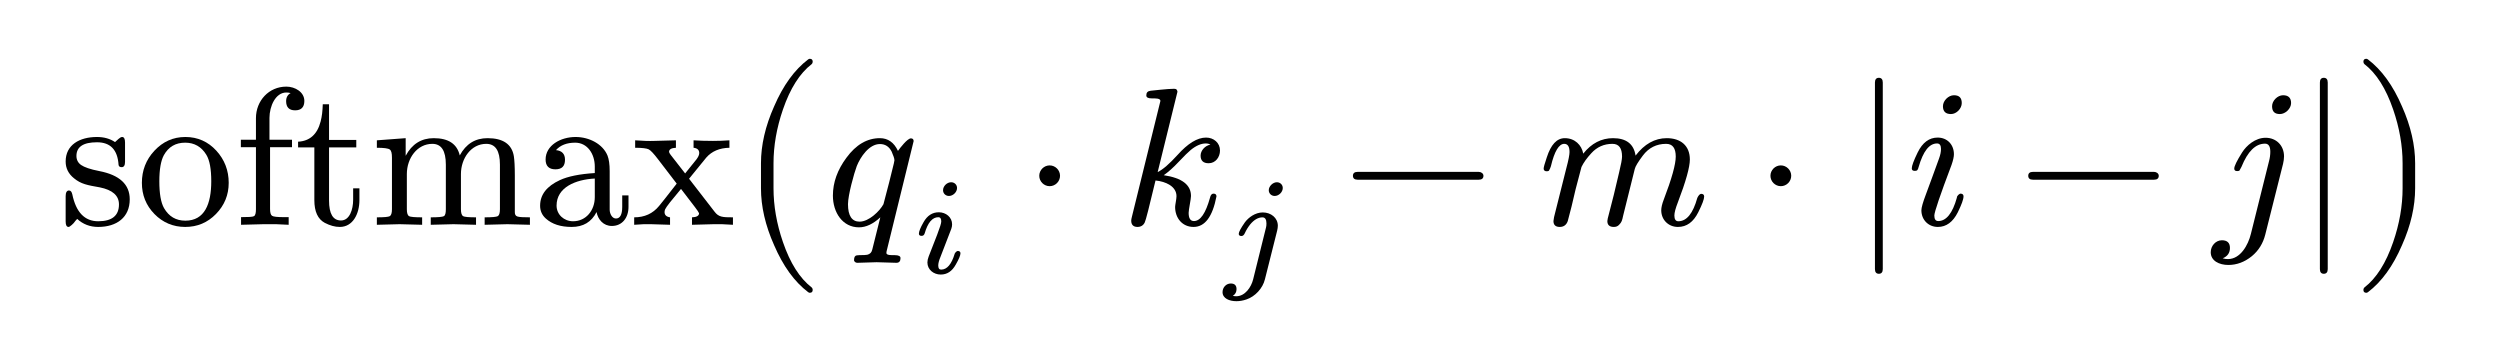
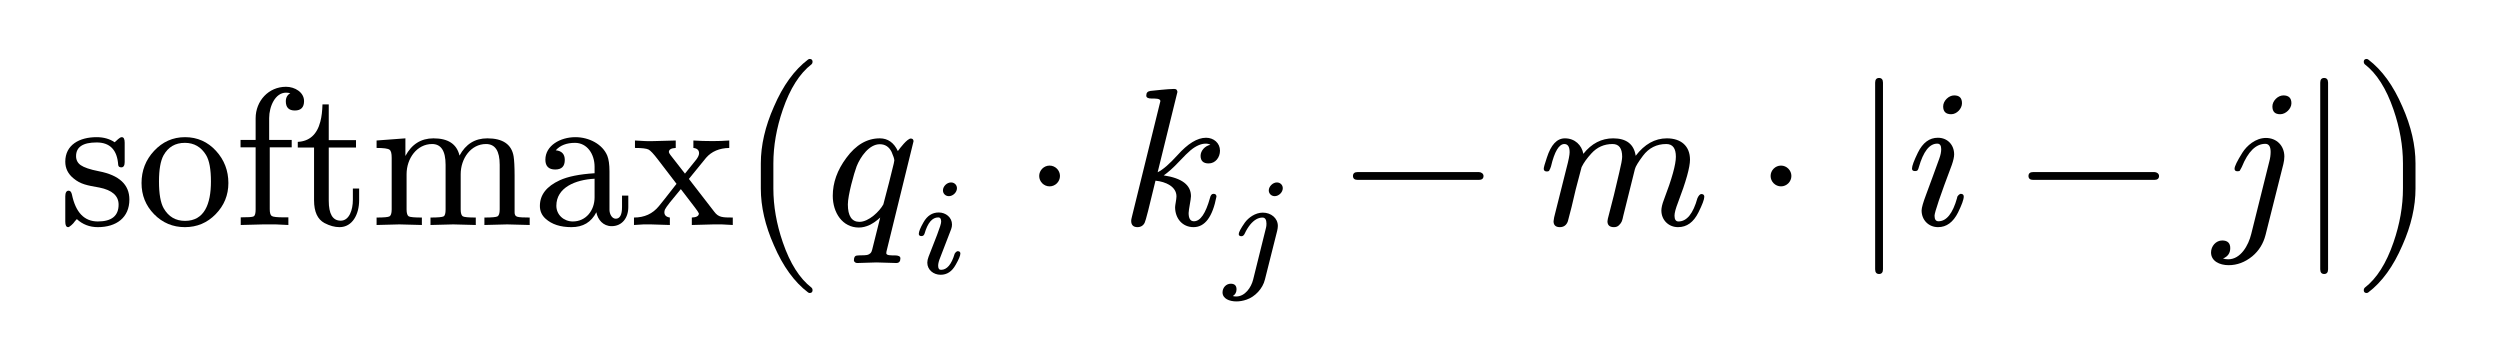
- <svg xmlns="http://www.w3.org/2000/svg" xmlns:xlink="http://www.w3.org/1999/xlink" class="typst-doc" viewBox="0 0 204.043 29.389" width="265.3" height="38.2">
+ <svg xmlns="http://www.w3.org/2000/svg" xmlns:xlink="http://www.w3.org/1999/xlink" class="typst-doc" viewBox="0 0 204.043 29.389" width="244.9" height="35.3">
  <g>
    <g class="typst-group">
      <g>
        <g class="typst-text" transform="matrix(1 0 0 -1 4.8 18.352)">
          <use xlink:href="#g2BEE8D1E6BD79092E36C1DBFEB7383FF" x="0" y="0" fill="#000000" fill-rule="nonzero" />
          <use xlink:href="#gB943829011F417281E5E437A9DA05F67" x="6.304" y="0" fill="#000000" fill-rule="nonzero" />
          <use xlink:href="#g40F76B0F9F16DE495250E81E1B1A583B" x="14.304" y="0" fill="#000000" fill-rule="nonzero" />
          <use xlink:href="#gF32AE40DAB3C25054FF1898B46C96A10" x="19.2" y="0" fill="#000000" fill-rule="nonzero" />
          <use xlink:href="#gA5E87E105C0526946E292CE66823BE89" x="25.424" y="0" fill="#000000" fill-rule="nonzero" />
          <use xlink:href="#gA356090470692EF51E09CF1BD6D9D155" x="38.752" y="0" fill="#000000" fill-rule="nonzero" />
          <use xlink:href="#gFDDE6184F69C8D0649068013DBB387E1" x="46.752" y="0" fill="#000000" fill-rule="nonzero" />
        </g>
        <g class="typst-text" transform="matrix(1 0 0 -1 60 18.352)">
          <use xlink:href="#g773E08354D6C0E860333EE20A8CDB7E2" x="0" y="0" fill="#000000" fill-rule="nonzero" />
        </g>
        <g class="typst-text" transform="matrix(1 0 0 -1 67.328 18.352)">
          <use xlink:href="#gE61834C126A9BE2C9CDD3C6A0B4D0287" x="0" y="0" fill="#000000" fill-rule="nonzero" />
        </g>
        <g class="typst-text" transform="matrix(1 0 0 -1 74.464 22.304)">
          <use xlink:href="#g96770A68E869C81156E14408A41B0BF9" x="0" y="0" fill="#000000" fill-rule="nonzero" />
        </g>
        <g class="typst-text" transform="matrix(1 0 0 -1 83.44036 18.352)">
          <use xlink:href="#g5F953B2C3915CEDCD3A184411AE8B3F2" x="0" y="0" fill="#000000" fill-rule="nonzero" />
        </g>
        <g class="typst-text" transform="matrix(1 0 0 -1 91.44391 18.352)">
          <use xlink:href="#gA1B0F11280521502C3DB078D1890C6FD" x="0" y="0" fill="#000000" fill-rule="nonzero" />
        </g>
        <g class="typst-text" transform="matrix(1 0 0 -1 99.77991 22.304)">
          <use xlink:href="#gB3022E9B340008F0E4688F1B3AA702A3" x="0" y="0" fill="#000000" fill-rule="nonzero" />
        </g>
        <g class="typst-text" transform="matrix(1 0 0 -1 109.5291 18.352)">
          <use xlink:href="#gA0D485AB365C080A2B7E74DDD113CE36" x="0" y="0" fill="#000000" fill-rule="nonzero" />
        </g>
        <g class="typst-text" transform="matrix(1 0 0 -1 125.5326 18.352)">
          <use xlink:href="#g6C9FDF7895C54A7ABCF8C2BD3CBAC6F5" x="0" y="0" fill="#000000" fill-rule="nonzero" />
        </g>
        <g class="typst-text" transform="matrix(1 0 0 -1 143.1362 18.352)">
          <use xlink:href="#g5F953B2C3915CEDCD3A184411AE8B3F2" x="0" y="0" fill="#000000" fill-rule="nonzero" />
        </g>
        <g class="typst-text" transform="matrix(1 0 0 -1 151.1397 18.352)">
          <use xlink:href="#gD3583EB68433E0996AC86033DE8CEDCD" x="0" y="0" fill="#000000" fill-rule="nonzero" />
        </g>
        <g class="typst-text" transform="matrix(1 0 0 -1 155.5877 18.352)">
          <use xlink:href="#g764CDEEE276743FDD77643AF8A6555F1" x="0" y="0" fill="#000000" fill-rule="nonzero" />
        </g>
        <g class="typst-text" transform="matrix(1 0 0 -1 164.6633 18.352)">
          <use xlink:href="#gA0D485AB365C080A2B7E74DDD113CE36" x="0" y="0" fill="#000000" fill-rule="nonzero" />
        </g>
        <g class="typst-text" transform="matrix(1 0 0 -1 180.6668 18.352)">
          <use xlink:href="#g24F7B1407FBA78C87174E841026A2092" x="0" y="0" fill="#000000" fill-rule="nonzero" />
        </g>
        <g class="typst-text" transform="matrix(1 0 0 -1 187.4668 18.352)">
          <use xlink:href="#gD3583EB68433E0996AC86033DE8CEDCD" x="0" y="0" fill="#000000" fill-rule="nonzero" />
        </g>
        <g class="typst-text" transform="matrix(1 0 0 -1 191.9148 18.352)">
          <use xlink:href="#gCE58F4BB86C77A6D91E4F117A92B59F" x="0" y="0" fill="#000000" fill-rule="nonzero" />
        </g>
      </g>
    </g>
  </g>
  <defs id="glyph">
    <symbol id="g2BEE8D1E6BD79092E36C1DBFEB7383FF" overflow="visible">
      <path d="M 0 0m 5.76 2.08 c 0 1.216 -0.832 1.984 -2.48 2.304 c -0.752 0.144 -1.232 0.32 -1.488 0.496 c -0.256 0.176 -0.384 0.432 -0.384 0.736 c 0 0.752 0.56 1.12 1.68 1.12 c 1.088 0 1.68 -0.608 1.76 -1.84 c 0.016 -0.128 0.096 -0.192 0.256 -0.192 c 0.176 0 0.272 0.144 0.272 0.432 v 1.584 c 0 0.304 -0.08 0.448 -0.24 0.448 c -0.176 0 -0.416 -0.288 -0.576 -0.416 c -0.4 0.272 -0.896 0.416 -1.472 0.416 c -1.424 0 -2.56 -0.64 -2.56 -2 c 0 -0.544 0.224 -1.008 0.688 -1.376 c 0.56 -0.464 1.088 -0.56 2.096 -0.736 c 1.04 -0.208 1.568 -0.672 1.568 -1.392 c 0 -0.912 -0.56 -1.376 -1.696 -1.376 c -1.104 0 -1.808 0.736 -2.112 2.192 c -0.048 0.208 -0.128 0.32 -0.272 0.32 c -0.176 0 -0.272 -0.16 -0.272 -0.464 v -2.064 c 0 -0.304 0.08 -0.448 0.24 -0.448 c 0.048 0 0.128 0.048 0.256 0.16 c 0.288 0.256 0.16 0.208 0.448 0.496 c 0.464 -0.432 1.04 -0.656 1.712 -0.656 c 1.52 0 2.576 0.784 2.576 2.256 Z " />
    </symbol>
    <symbol id="gB943829011F417281E5E437A9DA05F67" overflow="visible">
      <path d="M 0 0m 3.984 -0.176 c 0.992 0 1.824 0.352 2.512 1.056 c 0.688 0.704 1.04 1.552 1.04 2.544 c 0 1.008 -0.336 1.888 -1.008 2.624 c -0.672 0.736 -1.52 1.12 -2.528 1.12 c -1.008 0 -1.84 -0.384 -2.528 -1.12 c -0.688 -0.736 -1.024 -1.616 -1.024 -2.624 c 0 -0.992 0.336 -1.84 1.024 -2.544 c 0.688 -0.704 1.536 -1.056 2.512 -1.056 Z m 0.016 0.512 c -0.768 0 -1.344 0.336 -1.744 1.024 c -0.256 0.448 -0.384 1.184 -0.384 2.192 c 0 0.976 0.128 1.68 0.368 2.128 c 0.384 0.688 0.96 1.024 1.744 1.024 c 0.752 0 1.328 -0.336 1.728 -0.992 c 0.272 -0.448 0.4 -1.168 0.4 -2.16 c 0 -1.856 -0.544 -3.216 -2.112 -3.216 Z " />
    </symbol>
    <symbol id="g40F76B0F9F16DE495250E81E1B1A583B" overflow="visible">
      <path d="M 0 0m 4.24 11.28 c -1.424 0 -2.48 -1.152 -2.48 -2.576 v -1.76 h -1.232 v -0.608 h 1.232 v -5.072 c 0 -0.304 -0.048 -0.496 -0.16 -0.56 c -0.112 -0.064 -0.464 -0.08 -1.056 -0.08 v -0.624 l 1.84 0.048 c 0.672 0.016 1.36 0 2.048 -0.048 v 0.624 h -0.384 c -0.528 0 -0.864 0.032 -0.976 0.112 c -0.112 0.08 -0.16 0.272 -0.16 0.56 v 5.04 h 1.792 v 0.608 h -1.84 v 1.776 c 0 0.96 0.496 2.08 1.376 2.08 c 0.128 0 0.24 -0.016 0.352 -0.048 c -0.24 -0.128 -0.368 -0.352 -0.368 -0.656 c 0 -0.496 0.24 -0.752 0.736 -0.752 c 0.496 0 0.752 0.256 0.752 0.768 c 0 0.72 -0.752 1.168 -1.472 1.168 Z " />
    </symbol>
    <symbol id="gF32AE40DAB3C25054FF1898B46C96A10" overflow="visible">
      <path d="M 0 0m 5.312 2.016 v 0.96 h -0.512 v -0.928 c 0 -0.8 -0.288 -1.696 -0.992 -1.696 c -0.656 0 -0.976 0.544 -0.976 1.632 v 4.336 h 2.224 v 0.608 h -2.224 v 2.912 h -0.512 c -0.016 -0.528 -0.064 -0.992 -0.176 -1.408 c -0.272 -1.056 -0.896 -1.6 -1.84 -1.648 v -0.464 h 1.328 v -4.304 c 0 -0.944 0.288 -1.552 0.848 -1.856 c 0.432 -0.224 0.832 -0.336 1.232 -0.336 c 1.056 0 1.6 1.056 1.6 2.192 Z " />
    </symbol>
    <symbol id="gA5E87E105C0526946E292CE66823BE89" overflow="visible">
      <path d="M 0 0m 5.04 6.608 c 0.736 0 1.104 -0.56 1.104 -1.696 v -3.648 c 0 -0.304 -0.048 -0.496 -0.16 -0.56 c -0.112 -0.064 -0.48 -0.096 -1.072 -0.096 v -0.608 l 1.856 0.048 l 1.84 -0.048 v 0.608 c -0.592 0 -0.944 0.032 -1.056 0.096 c -0.112 0.064 -0.176 0.256 -0.176 0.56 v 2.88 c 0 1.28 0.832 2.464 2.064 2.464 c 0.752 0 1.12 -0.56 1.12 -1.696 v -3.648 c 0 -0.304 -0.064 -0.496 -0.176 -0.56 c -0.112 -0.064 -0.48 -0.096 -1.072 -0.096 v -0.608 l 1.856 0.048 l 1.84 -0.048 v 0.608 c -0.512 0 -0.848 0.016 -1.008 0.064 c -0.16 0.048 -0.224 0.16 -0.224 0.352 v 2.992 c 0 0.752 -0.032 1.28 -0.08 1.584 c -0.16 0.976 -0.88 1.472 -2.144 1.472 c -1.008 0 -1.76 -0.464 -2.272 -1.408 c -0.224 0.944 -0.928 1.408 -2.128 1.408 c -1.008 0 -1.776 -0.48 -2.288 -1.44 v 1.44 l -2.352 -0.176 v -0.608 c 0.576 0 0.928 -0.048 1.056 -0.144 c 0.128 -0.096 0.176 -0.304 0.176 -0.672 v -4.208 c 0 -0.304 -0.064 -0.496 -0.176 -0.56 c -0.112 -0.064 -0.464 -0.096 -1.056 -0.096 v -0.608 l 1.856 0.048 l 1.84 -0.048 v 0.608 c -0.592 0 -0.96 0.032 -1.072 0.096 c -0.112 0.064 -0.176 0.256 -0.176 0.56 v 2.88 c 0 1.296 0.848 2.464 2.08 2.464 Z " />
    </symbol>
    <symbol id="gA356090470692EF51E09CF1BD6D9D155" overflow="visible">
      <path d="M 0 0m 7.728 1.456 v 0.944 h -0.512 v -0.944 c 0 -0.624 -0.176 -0.944 -0.512 -0.944 c -0.32 0 -0.512 0.4 -0.512 0.72 v 3.152 c 0 0.56 -0.064 0.976 -0.176 1.264 c -0.384 0.944 -1.488 1.52 -2.608 1.52 c -1.232 0 -2.448 -0.688 -2.448 -1.84 c 0 -0.528 0.272 -0.8 0.8 -0.8 c 0.528 0 0.784 0.256 0.784 0.784 c 0 0.464 -0.24 0.736 -0.736 0.784 c 0.352 0.4 0.88 0.608 1.568 0.608 c 0.992 0 1.6 -0.912 1.6 -1.952 v -0.528 c -1.248 -0.08 -2.192 -0.272 -2.848 -0.576 c -1.072 -0.496 -1.616 -1.184 -1.616 -2.096 c 0 -0.416 0.16 -0.768 0.464 -1.04 c 0.512 -0.464 1.216 -0.688 2.112 -0.688 c 0.944 0 1.616 0.4 2.032 1.216 c 0.112 -0.608 0.56 -1.136 1.248 -1.136 c 0.848 0 1.36 0.672 1.36 1.552 Z m -4.528 -1.168 c -0.736 0 -1.344 0.544 -1.344 1.28 c 0 1.488 1.552 2.128 3.12 2.208 v -1.52 c 0 -1.072 -0.704 -1.968 -1.776 -1.968 Z " />
    </symbol>
    <symbol id="gFDDE6184F69C8D0649068013DBB387E1" overflow="visible">
      <path d="M 0 0m 6.688 0.048 c 0.368 0.016 0.896 0 1.568 -0.048 v 0.608 c -0.848 0 -1.168 0.016 -1.504 0.464 l -2.08 2.688 c 0.688 0.848 1.152 1.424 1.408 1.728 c 0.448 0.512 1.072 0.784 1.888 0.8 v 0.608 c -0.448 -0.032 -0.896 -0.048 -1.344 -0.048 c -0.592 0 -1.12 0.016 -1.584 0.048 v -0.608 c 0.304 -0.032 0.464 -0.176 0.464 -0.432 c 0 -0.144 -0.08 -0.32 -0.224 -0.512 l -0.928 -1.152 l -1.184 1.52 c -0.08 0.112 -0.128 0.192 -0.128 0.24 c 0 0.208 0.192 0.32 0.56 0.336 v 0.608 l -1.776 -0.048 c -0.416 -0.016 -0.928 0 -1.552 0.048 v -0.608 c 0.576 0 0.944 -0.048 1.104 -0.128 c 0.16 -0.08 0.416 -0.352 0.768 -0.816 l 1.52 -1.984 c -0.784 -1.008 -1.264 -1.616 -1.44 -1.824 c -0.512 -0.624 -1.184 -0.928 -2.032 -0.928 v -0.608 c 0.592 0.048 1.04 0.064 1.376 0.048 l 1.552 -0.048 v 0.608 c -0.304 0.048 -0.448 0.192 -0.448 0.432 c 0 0.064 0.016 0.144 0.048 0.224 c 0.096 0.208 0.528 0.752 1.296 1.664 l 1.152 -1.504 c 0.176 -0.224 0.272 -0.384 0.32 -0.48 c 0 -0.208 -0.192 -0.32 -0.576 -0.336 v -0.608 Z " />
    </symbol>
    <symbol id="g773E08354D6C0E860333EE20A8CDB7E2" overflow="visible">
      <path d="M 0 0m 6.08 -5.552 c 0.16 0 0.24 0.08 0.24 0.24 c 0 0.08 -0.032 0.144 -0.08 0.192 c -0.976 0.752 -1.76 1.984 -2.352 3.712 c -0.512 1.488 -0.768 2.96 -0.768 4.384 v 2.048 c 0 1.424 0.256 2.896 0.768 4.384 c 0.592 1.728 1.376 2.96 2.352 3.712 c 0.048 0.048 0.08 0.112 0.08 0.192 c 0 0.16 -0.08 0.24 -0.24 0.24 c -0.032 0 -0.08 -0.016 -0.128 -0.048 c -1.12 -0.848 -2.048 -2.128 -2.784 -3.84 c -0.72 -1.616 -1.072 -3.168 -1.072 -4.64 v -2.048 c 0 -1.472 0.352 -3.024 1.072 -4.64 c 0.736 -1.712 1.664 -2.992 2.784 -3.84 c 0.048 -0.032 0.096 -0.048 0.128 -0.048 Z " />
    </symbol>
    <symbol id="gE61834C126A9BE2C9CDD3C6A0B4D0287" overflow="visible">
      <path d="M 0 0m 5.952 6.032 c -0.32 0.688 -0.816 1.04 -1.472 1.04 c -1.04 0 -1.952 -0.528 -2.736 -1.6 c -0.736 -0.992 -1.104 -2.016 -1.104 -3.088 c 0 -1.392 0.8 -2.592 2.128 -2.592 c 0.576 0 1.152 0.272 1.744 0.816 l -0.656 -2.624 c -0.048 -0.24 -0.192 -0.384 -0.416 -0.432 c -0.08 -0.016 -0.288 -0.032 -0.656 -0.032 c -0.096 -0.016 -0.16 -0.016 -0.192 -0.016 c -0.144 -0.016 -0.224 -0.144 -0.224 -0.368 v -0.064 c 0.048 -0.112 0.144 -0.176 0.272 -0.176 c 0.304 0 1.264 0.048 1.568 0.048 c 0.304 0 1.312 -0.048 1.616 -0.048 c 0.224 0 0.336 0.128 0.336 0.384 c 0 0.16 -0.16 0.24 -0.464 0.24 c -0.288 0 -0.688 -0.016 -0.688 0.176 c 0 0.064 0.016 0.176 0.064 0.336 l 2.16 8.8 c 0 0.144 -0.08 0.224 -0.224 0.224 c -0.288 0 -0.896 -0.8 -1.056 -1.024 Z m -0.512 -0.064 c 0.144 -0.336 0.224 -0.56 0.224 -0.704 c 0 -0.016 -0.016 -0.112 -0.048 -0.256 l -0.384 -1.552 c -0.304 -1.152 -0.448 -1.744 -0.464 -1.776 c -0.304 -0.56 -1.184 -1.424 -1.952 -1.424 c -0.624 0 -0.944 0.48 -0.944 1.424 c 0 0.736 0.496 2.528 0.72 3.12 c 0.304 0.752 1.008 1.792 1.888 1.792 c 0.432 0 0.752 -0.208 0.96 -0.624 Z " />
    </symbol>
    <symbol id="g96770A68E869C81156E14408A41B0BF9" overflow="visible">
      <path d="M 0 0m 3.64 6.955 c 0 0.269 -0.213 0.47 -0.482 0.47 c -0.336 0 -0.661 -0.314 -0.661 -0.65 c 0 -0.269 0.213 -0.47 0.482 -0.47 c 0.336 0 0.661 0.314 0.661 0.65 Z m -1.49 -1.982 c -0.526 0 -0.941 -0.269 -1.243 -0.806 c -0.258 -0.448 -0.381 -0.762 -0.381 -0.941 c 0 -0.123 0.078 -0.179 0.224 -0.179 c 0.123 0 0.202 0.067 0.246 0.202 c 0.258 0.885 0.627 1.322 1.12 1.322 c 0.157 0 0.235 -0.112 0.235 -0.347 c 0 -0.146 -0.112 -0.504 -0.336 -1.086 l -0.694 -1.781 c -0.067 -0.179 -0.101 -0.336 -0.101 -0.482 c 0 -0.582 0.504 -0.986 1.086 -0.986 c 0.526 0 0.93 0.269 1.232 0.818 c 0.258 0.448 0.381 0.75 0.381 0.918 c 0 0.123 -0.078 0.19 -0.224 0.19 c -0.067 -0.011 -0.146 -0.067 -0.224 -0.179 c -0.011 -0.011 -0.022 -0.034 -0.022 -0.045 c -0.258 -0.862 -0.627 -1.299 -1.109 -1.299 c -0.157 0 -0.235 0.112 -0.235 0.336 c 0 0.168 0.056 0.403 0.179 0.694 l 0.885 2.296 c 0.045 0.123 0.067 0.246 0.067 0.37 c 0 0.582 -0.504 0.986 -1.086 0.986 Z " />
    </symbol>
    <symbol id="g5F953B2C3915CEDCD3A184411AE8B3F2" overflow="visible">
      <path d="M 0 0m 3.072 4 c 0 0.464 -0.384 0.848 -0.848 0.848 c -0.464 0 -0.848 -0.384 -0.848 -0.848 c 0 -0.464 0.384 -0.848 0.848 -0.848 c 0.464 0 0.848 0.384 0.848 0.848 Z " />
    </symbol>
    <symbol id="gA1B0F11280521502C3DB078D1890C6FD" overflow="visible">
      <path d="M 0 0m 6.544 5.648 c 0 -0.416 0.224 -0.624 0.656 -0.624 c 0.56 0 0.928 0.496 0.928 1.04 c 0 0.624 -0.512 1.056 -1.136 1.056 c -0.72 0 -1.488 -0.48 -2.336 -1.424 c -0.656 -0.72 -1.184 -1.184 -1.616 -1.392 l 1.616 6.56 c -0.032 0.144 -0.064 0.24 -0.272 0.24 c -0.512 0 -1.728 -0.144 -1.92 -0.16 c -0.24 -0.032 -0.352 -0.144 -0.352 -0.384 c 0 -0.16 0.144 -0.24 0.432 -0.24 c 0.304 0 0.72 0.016 0.72 -0.208 l -2.32 -9.424 c -0.048 -0.176 -0.064 -0.288 -0.064 -0.352 c 0 -0.336 0.176 -0.512 0.512 -0.512 c 0.272 0 0.48 0.128 0.592 0.368 c 0.08 0.144 0.368 1.28 0.88 3.424 c 0.832 -0.08 1.712 -0.48 1.712 -1.28 c 0 -0.24 -0.112 -0.72 -0.112 -0.88 c 0 -0.912 0.592 -1.632 1.504 -1.632 c 0.928 0 1.552 0.832 1.872 2.496 c 0 0.144 -0.08 0.224 -0.24 0.224 c -0.144 0 -0.24 -0.112 -0.288 -0.336 c -0.352 -1.264 -0.784 -1.904 -1.312 -1.904 c -0.288 0 -0.432 0.224 -0.432 0.672 c 0 0.256 0.192 1.12 0.192 1.376 c 0 0.912 -0.736 1.472 -2.224 1.696 c 0.368 0.256 0.784 0.624 1.232 1.104 c 0.448 0.48 0.768 0.784 0.976 0.96 c 0.432 0.352 0.848 0.528 1.216 0.528 c 0.16 0 0.288 -0.032 0.384 -0.096 c -0.432 -0.08 -0.8 -0.48 -0.8 -0.896 Z " />
    </symbol>
    <symbol id="gB3022E9B340008F0E4688F1B3AA702A3" overflow="visible">
      <path d="M 0 0m 4.917 6.955 c 0 0.269 -0.213 0.47 -0.482 0.47 c -0.325 0 -0.661 -0.325 -0.661 -0.65 c 0 -0.269 0.213 -0.47 0.482 -0.47 c 0.336 0 0.661 0.314 0.661 0.65 Z m -1.624 -1.994 c -0.627 0 -1.176 -0.414 -1.467 -0.806 c -0.336 -0.482 -0.504 -0.795 -0.504 -0.941 c 0 -0.123 0.078 -0.179 0.224 -0.179 c 0.112 0 0.202 0.078 0.269 0.224 c 0.123 0.269 0.269 0.504 0.437 0.717 c 0.325 0.392 0.661 0.582 1.008 0.582 c 0.213 0 0.325 -0.168 0.325 -0.493 c 0 -0.134 -0.011 -0.246 -0.034 -0.325 l -1.053 -4.245 c -0.157 -0.638 -0.661 -1.378 -1.378 -1.378 c -0.101 0 -0.19 0.011 -0.28 0.034 c 0.202 0.123 0.302 0.314 0.302 0.549 c 0 0.302 -0.157 0.459 -0.47 0.459 c -0.381 0 -0.672 -0.325 -0.672 -0.706 c 0 -0.515 0.56 -0.739 1.131 -0.739 c 0.258 0 0.538 0.045 0.829 0.146 c 0.694 0.235 1.322 0.896 1.501 1.646 l 0.997 3.965 c 0.034 0.146 0.056 0.28 0.056 0.403 c 0 0.65 -0.571 1.086 -1.221 1.086 Z " />
    </symbol>
    <symbol id="gA0D485AB365C080A2B7E74DDD113CE36" overflow="visible">
      <path d="M 0 0m 11.168 4.32 h -9.888 c -0.256 0 -0.384 -0.112 -0.384 -0.32 c 0 -0.208 0.128 -0.32 0.384 -0.32 h 9.888 c 0.256 0 0.384 0.112 0.384 0.32 c 0 0.192 -0.192 0.32 -0.384 0.32 Z " />
    </symbol>
    <symbol id="g6C9FDF7895C54A7ABCF8C2BD3CBAC6F5" overflow="visible">
      <path d="M 0 0m 10.512 7.072 c -0.976 0 -1.824 -0.48 -2.544 -1.424 c -0.144 0.944 -0.752 1.424 -1.84 1.424 c -0.944 0 -1.76 -0.416 -2.432 -1.264 c -0.128 0.704 -0.688 1.264 -1.504 1.264 c -0.656 0 -1.136 -0.528 -1.472 -1.568 c -0.176 -0.512 -0.256 -0.816 -0.256 -0.912 c 0 -0.144 0.08 -0.224 0.256 -0.224 c 0.08 0 0.128 0.016 0.176 0.048 c 0.08 0.144 0.128 0.256 0.16 0.368 c 0.288 1.216 0.656 1.824 1.088 1.824 c 0.288 0 0.432 -0.224 0.432 -0.672 c 0 -0.208 -0.08 -0.64 -0.256 -1.296 l -0.912 -3.632 c -0.064 -0.192 -0.144 -0.608 -0.144 -0.704 c 0 -0.32 0.176 -0.48 0.512 -0.48 c 0.32 0 0.544 0.16 0.656 0.48 c 0.016 0.08 0.128 0.48 0.304 1.168 l 0.336 1.424 l 0.48 1.824 c 0.176 0.368 0.448 0.736 0.8 1.12 c 0.464 0.512 1.04 0.768 1.728 0.768 c 0.528 0 0.784 -0.352 0.784 -1.04 c 0 -0.208 -0.08 -0.64 -0.24 -1.296 l -0.432 -1.824 c -0.112 -0.464 -0.368 -1.424 -0.496 -1.936 c -0.016 -0.112 -0.032 -0.176 -0.032 -0.208 c 0 -0.32 0.176 -0.48 0.528 -0.48 c 0.176 0 0.304 0.048 0.416 0.16 c 0.24 0.24 0.256 0.352 0.352 0.784 l 0.944 3.792 c 0.048 0.208 0.272 0.576 0.656 1.088 c 0.48 0.64 1.12 0.96 1.904 0.96 c 0.528 0 0.784 -0.352 0.784 -1.04 c 0 -0.624 -0.32 -1.792 -0.976 -3.504 c -0.144 -0.368 -0.208 -0.672 -0.208 -0.88 c 0 -0.784 0.592 -1.36 1.36 -1.36 c 0.72 0 1.264 0.4 1.664 1.2 c 0.32 0.64 0.48 1.072 0.48 1.28 c 0 0.144 -0.08 0.224 -0.256 0.224 c -0.112 -0.016 -0.224 -0.16 -0.304 -0.336 c -0.352 -1.264 -0.864 -1.904 -1.552 -1.904 c -0.208 0 -0.32 0.16 -0.32 0.464 c 0 0.24 0.096 0.592 0.288 1.088 c 0.656 1.712 0.976 2.88 0.976 3.488 c 0 1.136 -0.752 1.744 -1.888 1.744 Z " />
    </symbol>
    <symbol id="gD3583EB68433E0996AC86033DE8CEDCD" overflow="visible">
      <path d="M 0 0m 2.224 -4 c 0.208 0 0.32 0.128 0.32 0.384 v 15.232 c 0 0.256 -0.112 0.384 -0.32 0.384 c -0.208 0 -0.32 -0.128 -0.32 -0.384 v -15.232 c 0 -0.256 0.112 -0.384 0.32 -0.384 Z " />
    </symbol>
    <symbol id="g764CDEEE276743FDD77643AF8A6555F1" overflow="visible">
      <path d="M 0 0m 4.544 9.936 c 0 0.432 -0.208 0.64 -0.64 0.64 c -0.448 0 -0.896 -0.448 -0.896 -0.896 c 0 -0.432 0.224 -0.64 0.656 -0.64 c 0.448 0 0.88 0.448 0.88 0.896 Z m -0.4 -7.728 c -0.352 -1.264 -0.864 -1.904 -1.52 -1.904 c -0.208 0 -0.32 0.144 -0.32 0.448 c 0 0.272 0.464 1.648 1.408 4.144 c 0.128 0.368 0.192 0.656 0.192 0.864 c 0 0.784 -0.544 1.36 -1.328 1.36 c -0.688 0 -1.232 -0.4 -1.632 -1.216 c -0.32 -0.656 -0.48 -1.088 -0.48 -1.296 c 0 -0.144 0.08 -0.208 0.256 -0.208 c 0.208 0 0.24 0.096 0.304 0.32 c 0.368 1.28 0.864 1.92 1.504 1.92 c 0.208 0 0.32 -0.144 0.32 -0.448 c 0 -0.224 -0.048 -0.48 -0.16 -0.784 c -0.368 -1.008 -0.752 -2.08 -1.072 -2.928 c -0.24 -0.64 -0.368 -1.072 -0.368 -1.296 c 0 -0.784 0.576 -1.36 1.344 -1.36 c 0.688 0 1.232 0.4 1.632 1.2 c 0.304 0.624 0.464 1.056 0.464 1.296 c 0 0.144 -0.08 0.224 -0.256 0.224 c -0.048 0 -0.288 -0.144 -0.288 -0.336 Z " />
    </symbol>
    <symbol id="g24F7B1407FBA78C87174E841026A2092" overflow="visible">
      <path d="M 0 0m 6.352 9.936 c 0 0.432 -0.224 0.64 -0.656 0.64 c -0.448 0 -0.896 -0.448 -0.896 -0.896 c 0 -0.432 0.208 -0.64 0.64 -0.64 c 0.448 0 0.912 0.448 0.912 0.896 Z m -2.08 -2.832 c -0.848 0 -1.568 -0.64 -1.92 -1.2 c -0.432 -0.688 -0.64 -1.12 -0.64 -1.312 c 0 -0.144 0.08 -0.208 0.24 -0.208 c 0.08 0 0.128 0.016 0.176 0.032 c 0.08 0.128 0.128 0.24 0.176 0.32 c 0.512 1.264 1.152 1.888 1.92 1.888 c 0.288 0 0.432 -0.224 0.432 -0.656 c 0 -0.24 -0.032 -0.512 -0.112 -0.8 l -1.472 -5.904 c -0.224 -0.928 -0.864 -2.064 -1.872 -2.064 c -0.144 0 -0.288 0.016 -0.432 0.064 c 0.4 0.16 0.592 0.448 0.592 0.848 c 0 0.416 -0.224 0.624 -0.656 0.624 c -0.512 0 -0.912 -0.464 -0.912 -0.976 c 0 -0.704 0.688 -1.04 1.44 -1.04 c 0.688 0 1.328 0.24 1.92 0.72 c 0.56 0.464 0.912 1.056 1.088 1.744 l 1.456 5.792 c 0.048 0.208 0.08 0.416 0.08 0.608 c 0 0.88 -0.624 1.52 -1.504 1.52 Z " />
    </symbol>
    <symbol id="gCE58F4BB86C77A6D91E4F117A92B59F" overflow="visible">
      <path d="M 0 0m 1.376 -5.504 c 1.12 0.848 2.048 2.128 2.784 3.84 c 0.72 1.616 1.072 3.168 1.072 4.64 v 2.048 c 0 1.472 -0.352 3.024 -1.072 4.64 c -0.736 1.712 -1.664 2.992 -2.784 3.84 c -0.048 0.032 -0.096 0.048 -0.128 0.048 c -0.16 0 -0.24 -0.08 -0.24 -0.24 c 0 -0.08 0.032 -0.144 0.08 -0.192 c 0.976 -0.752 1.76 -1.984 2.352 -3.712 c 0.512 -1.488 0.768 -2.96 0.768 -4.384 v -2.048 c 0 -1.424 -0.256 -2.896 -0.768 -4.384 c -0.592 -1.728 -1.376 -2.96 -2.352 -3.712 c -0.048 -0.048 -0.08 -0.112 -0.08 -0.192 c 0 -0.16 0.08 -0.24 0.24 -0.24 c 0.032 0 0.08 0.016 0.128 0.048 Z " />
    </symbol>
  </defs>
</svg>
